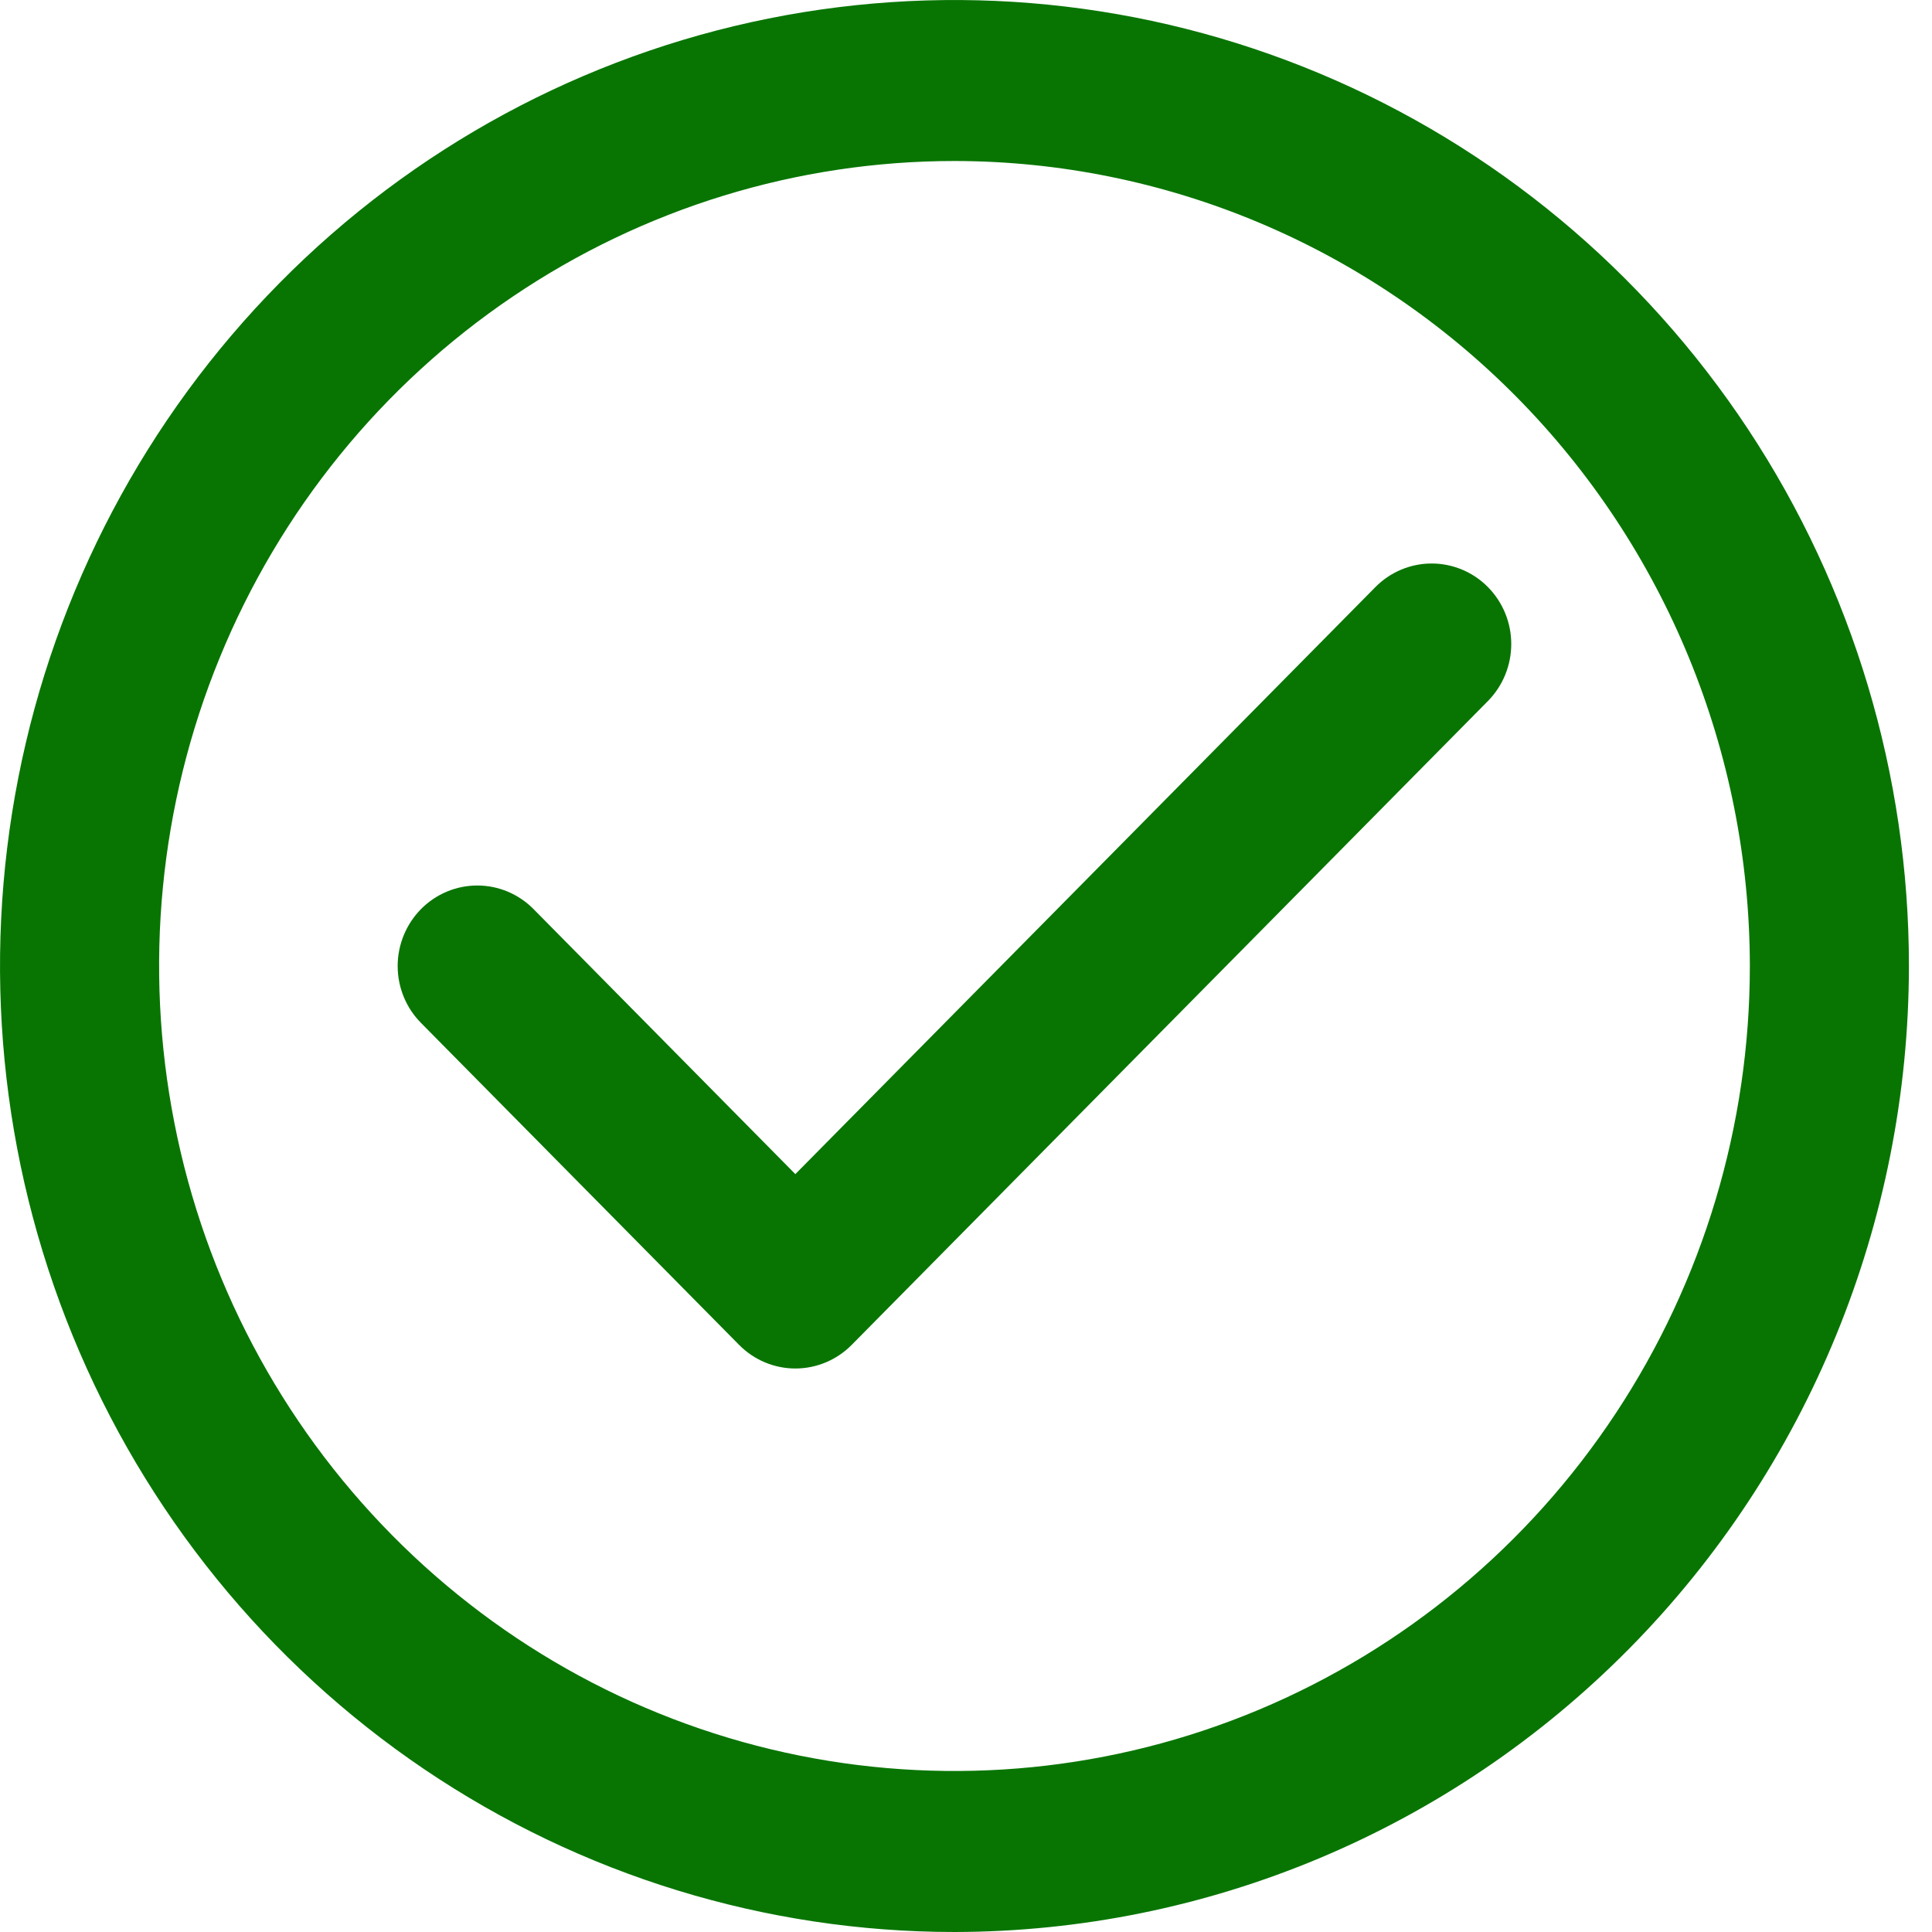
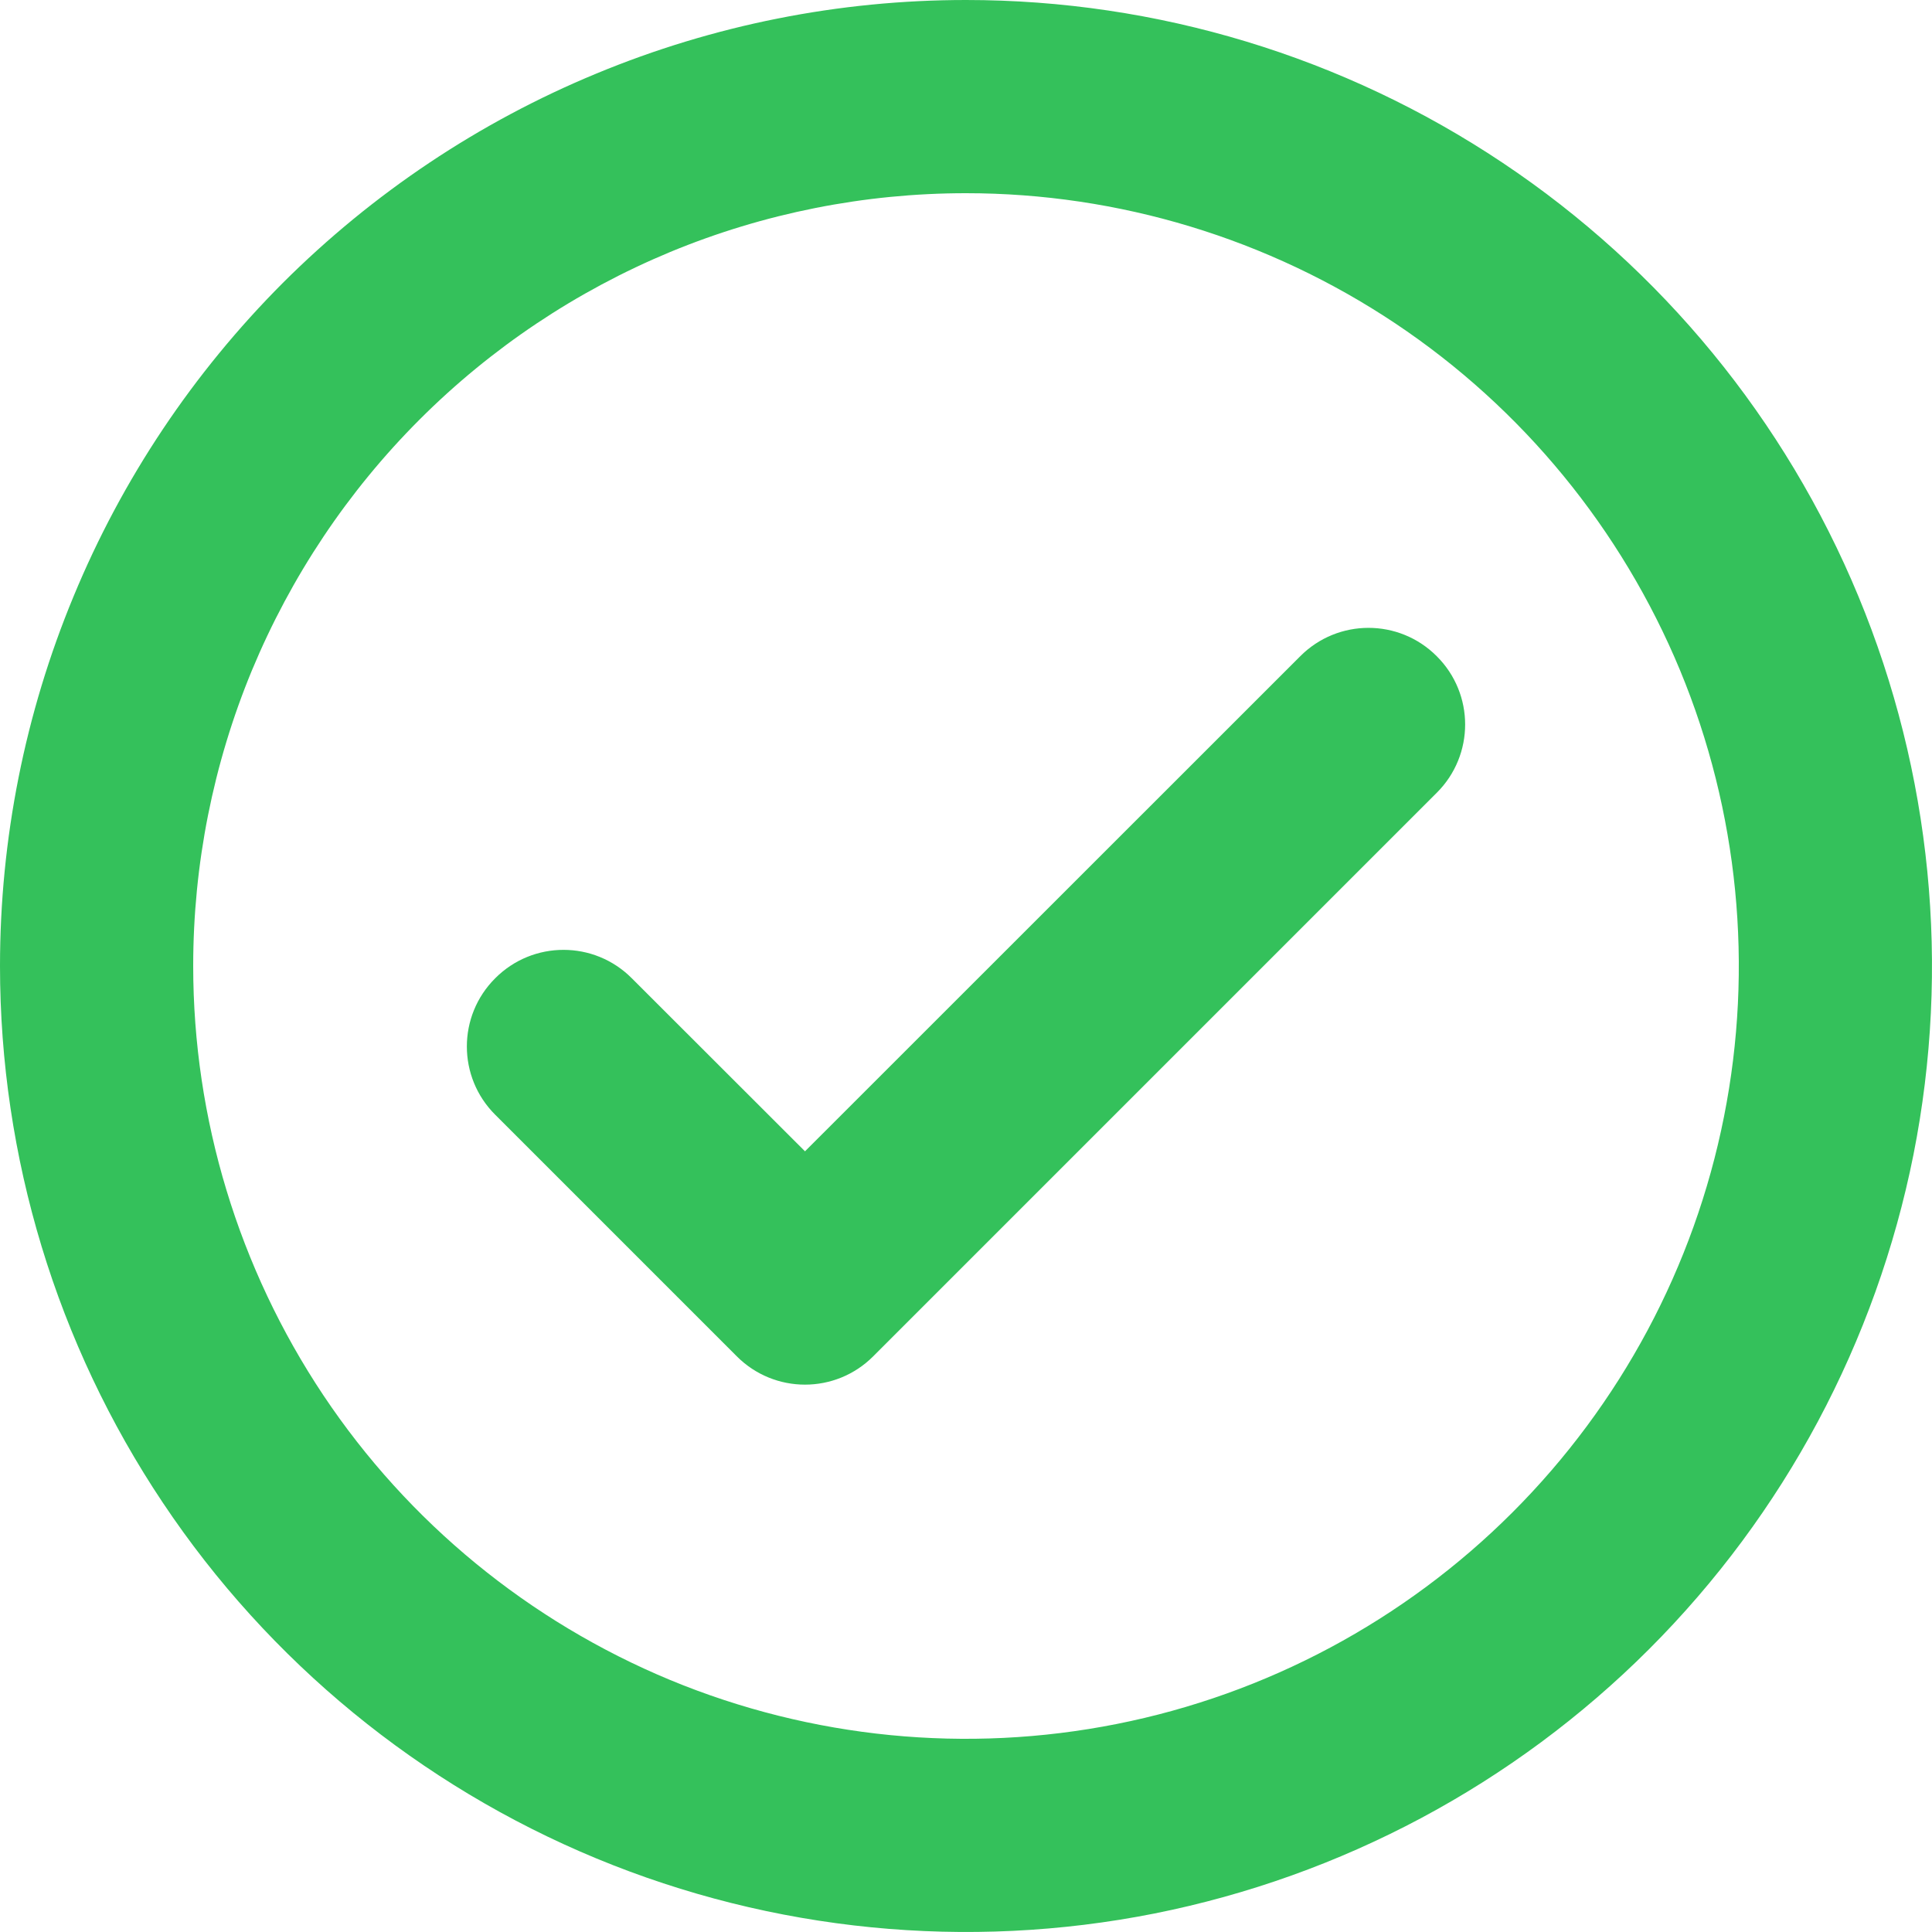
- <svg xmlns="http://www.w3.org/2000/svg" width="18" height="18" viewBox="0 0 18 18" fill="none">
-   <path d="M7.41 12.75C7.214 12.75 7.025 12.671 6.886 12.53L3.922 9.53C3.783 9.39 3.705 9.199 3.705 9C3.705 8.801 3.784 8.61 3.923 8.469C4.062 8.329 4.25 8.25 4.447 8.25C4.643 8.25 4.832 8.329 4.971 8.47L7.41 10.939L12.814 5.47C12.953 5.329 13.142 5.25 13.338 5.25C13.535 5.25 13.724 5.329 13.863 5.47C14.002 5.611 14.08 5.801 14.08 6C14.08 6.199 14.002 6.39 13.863 6.531L7.934 12.531C7.795 12.671 7.607 12.75 7.41 12.75Z" fill="#087502" />
-   <path d="M8.893 18C7.134 18 5.415 17.472 3.952 16.483C2.49 15.494 1.35 14.089 0.677 12.444C0.004 10.8 -0.172 8.99 0.171 7.244C0.514 5.498 1.361 3.895 2.605 2.636C3.848 1.377 5.433 0.52 7.158 0.173C8.883 -0.174 10.671 0.004 12.296 0.685C13.921 1.366 15.309 2.52 16.287 4C17.264 5.48 17.785 7.22 17.785 9C17.783 11.386 16.845 13.674 15.178 15.361C13.511 17.048 11.25 17.997 8.893 18ZM8.893 1.5C7.427 1.5 5.994 1.94 4.776 2.764C3.557 3.588 2.607 4.759 2.046 6.13C1.485 7.5 1.339 9.008 1.625 10.463C1.91 11.918 2.616 13.254 3.653 14.303C4.689 15.352 6.009 16.067 7.447 16.356C8.884 16.645 10.374 16.497 11.729 15.929C13.083 15.361 14.24 14.4 15.054 13.167C15.869 11.933 16.303 10.483 16.303 9C16.301 7.012 15.52 5.105 14.13 3.699C12.741 2.293 10.857 1.502 8.893 1.5Z" fill="#087502" />
+ <svg xmlns="http://www.w3.org/2000/svg" width="12" height="12" viewBox="0 0 12 12" fill="none">
+   <path fill-rule="evenodd" clip-rule="evenodd" d="M8.667 2.009C7.877 1.482 6.949 1.2 6 1.2C5.37 1.2 4.745 1.324 4.163 1.565C3.581 1.807 3.052 2.16 2.606 2.606C2.16 3.052 1.807 3.581 1.565 4.163C1.324 4.745 1.2 5.37 1.2 6C1.2 6.949 1.482 7.877 2.009 8.667C2.536 9.456 3.286 10.071 4.163 10.435C5.04 10.798 6.005 10.893 6.936 10.708C7.868 10.523 8.723 10.065 9.394 9.394C10.065 8.723 10.523 7.868 10.708 6.936C10.893 6.005 10.798 5.04 10.435 4.163C10.071 3.286 9.456 2.536 8.667 2.009ZM6 0C7.187 0 8.347 0.352 9.333 1.011C10.32 1.67 11.089 2.608 11.543 3.704C11.997 4.8 12.116 6.007 11.885 7.171C11.653 8.334 11.082 9.404 10.243 10.243C9.404 11.082 8.334 11.653 7.171 11.885C6.007 12.116 4.8 11.997 3.704 11.543C2.608 11.089 1.67 10.32 1.011 9.333C0.352 8.347 0 7.187 0 6C0 5.212 0.155 4.432 0.457 3.704C0.758 2.976 1.2 2.315 1.757 1.757C2.315 1.2 2.976 0.758 3.704 0.457C4.432 0.155 5.212 0 6 0ZM8.924 4.924C9.159 4.69 9.159 4.31 8.924 4.076C8.69 3.841 8.31 3.841 8.076 4.076L5 7.151L3.924 6.076C3.69 5.841 3.31 5.841 3.076 6.076C2.841 6.31 2.841 6.69 3.076 6.924L4.576 8.424C4.81 8.659 5.19 8.659 5.424 8.424L8.924 4.924Z" fill="#34C15B" />
</svg>
